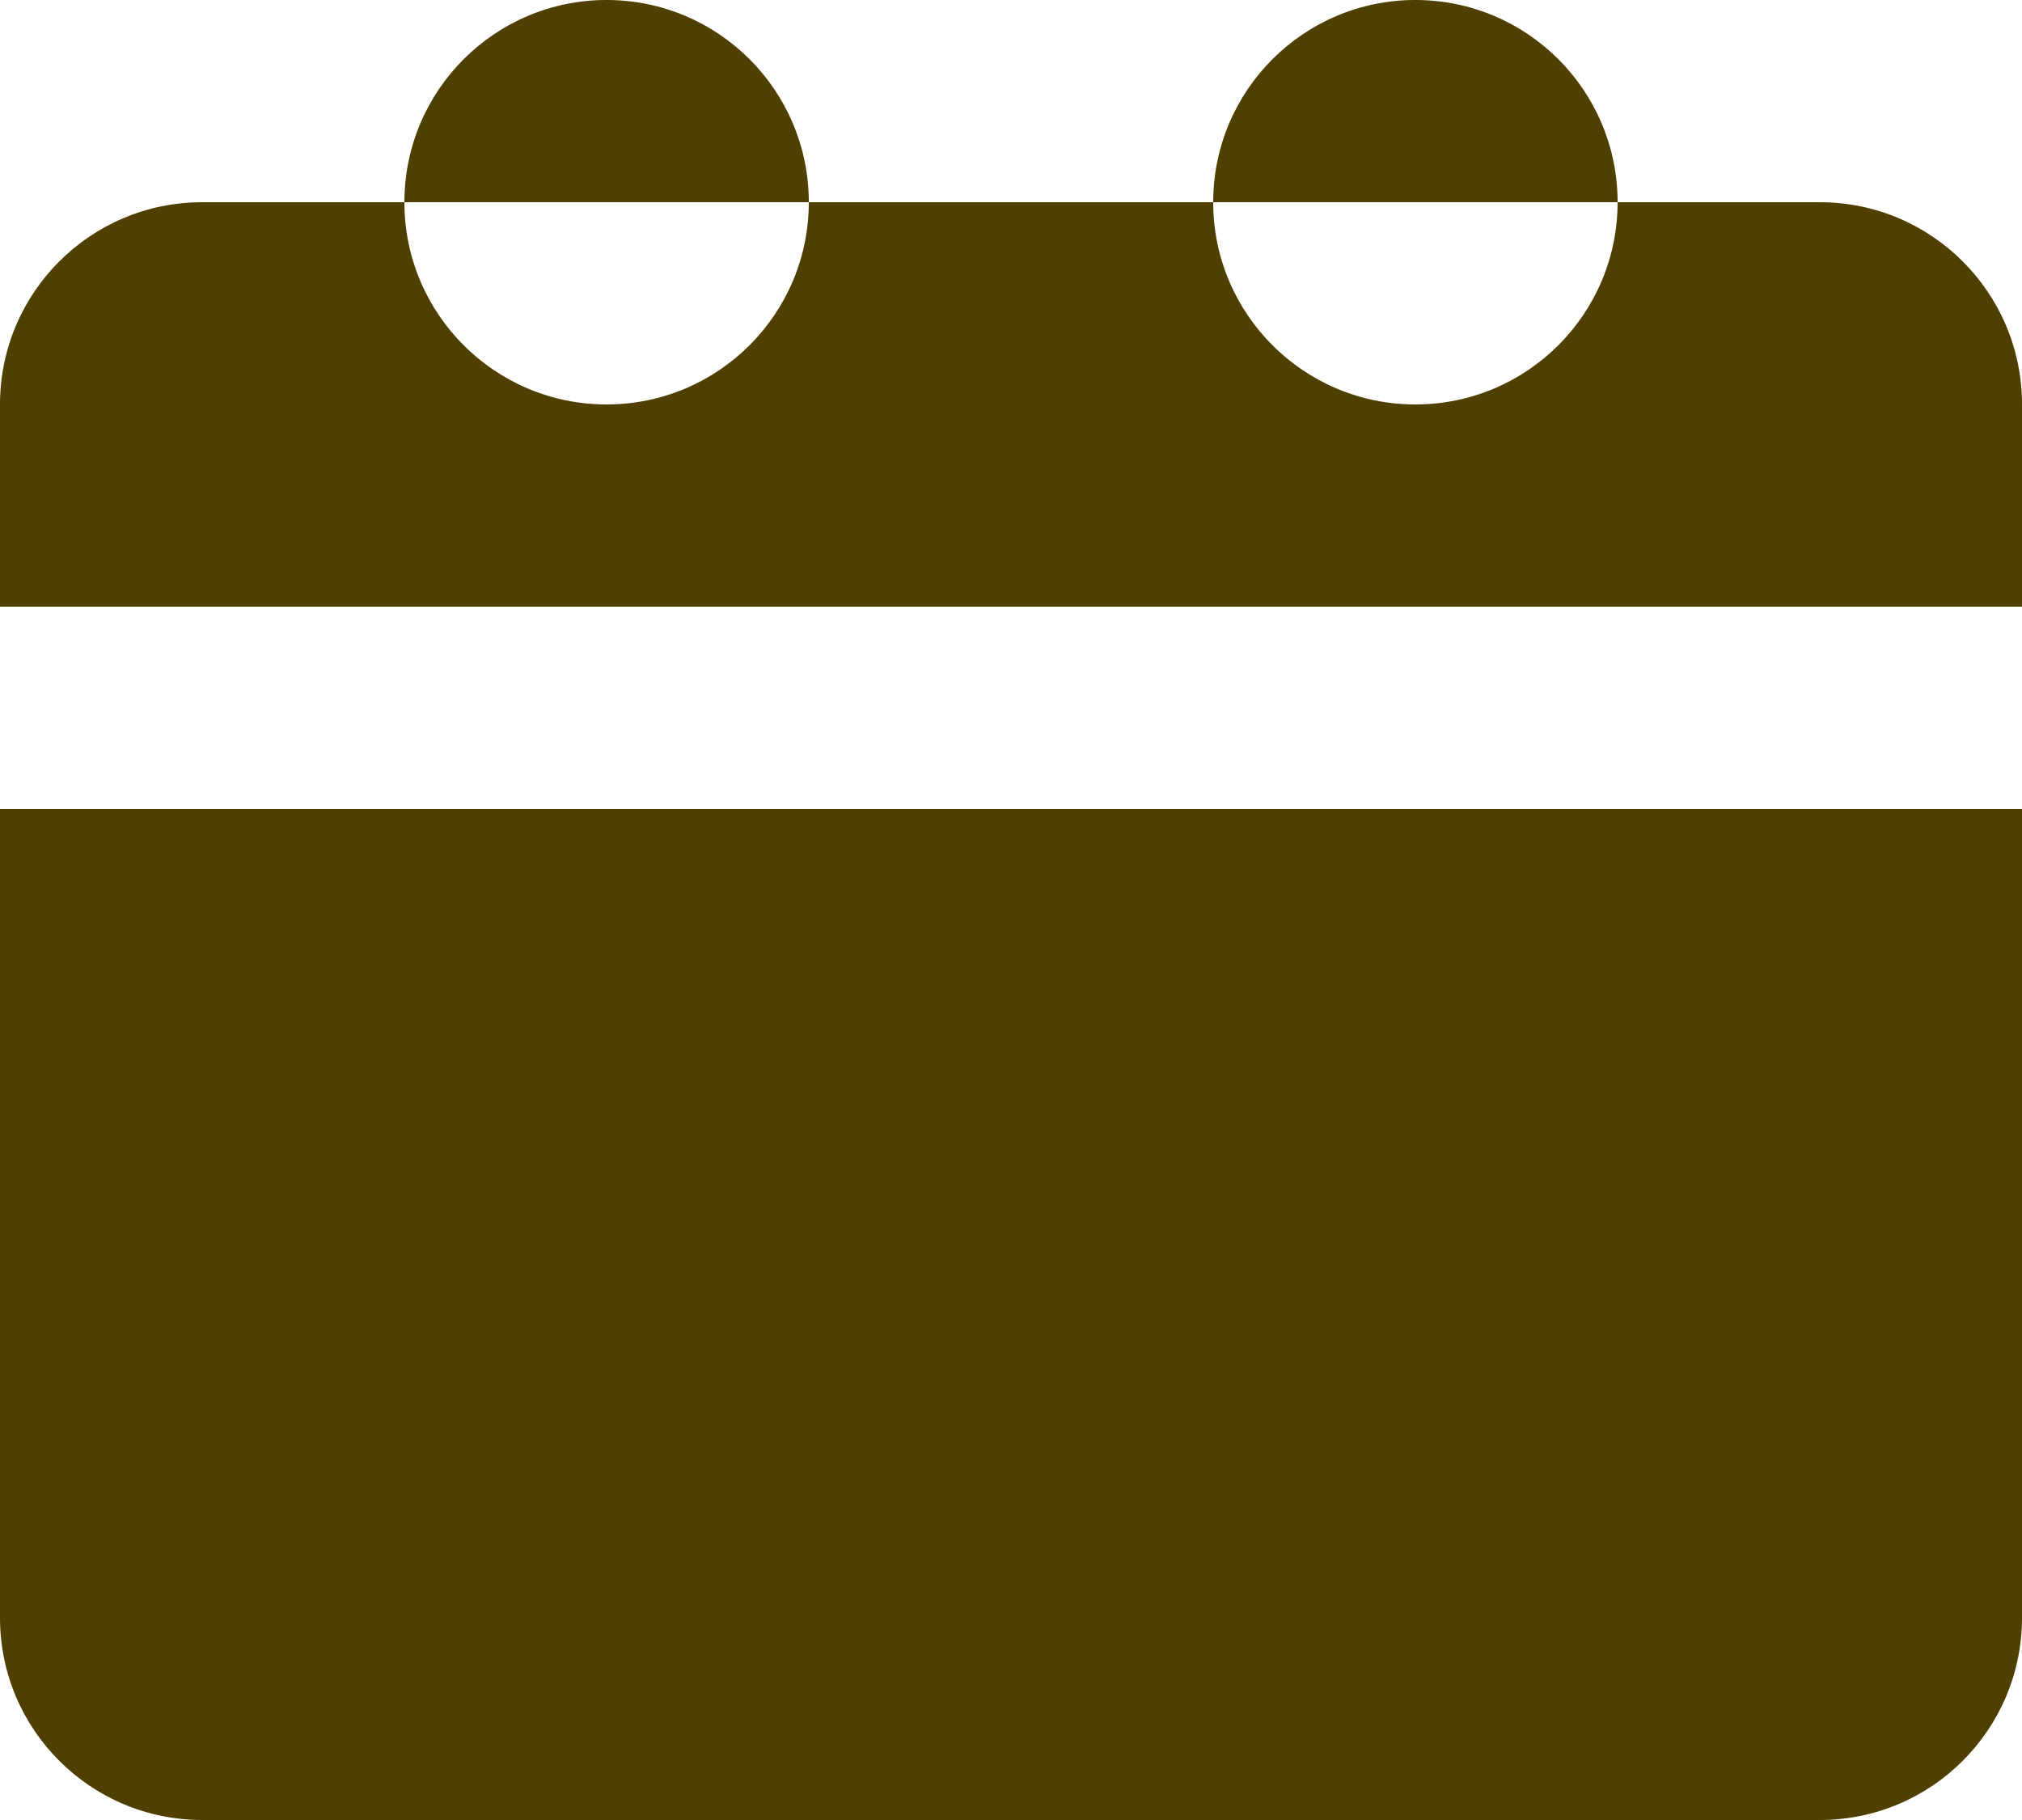
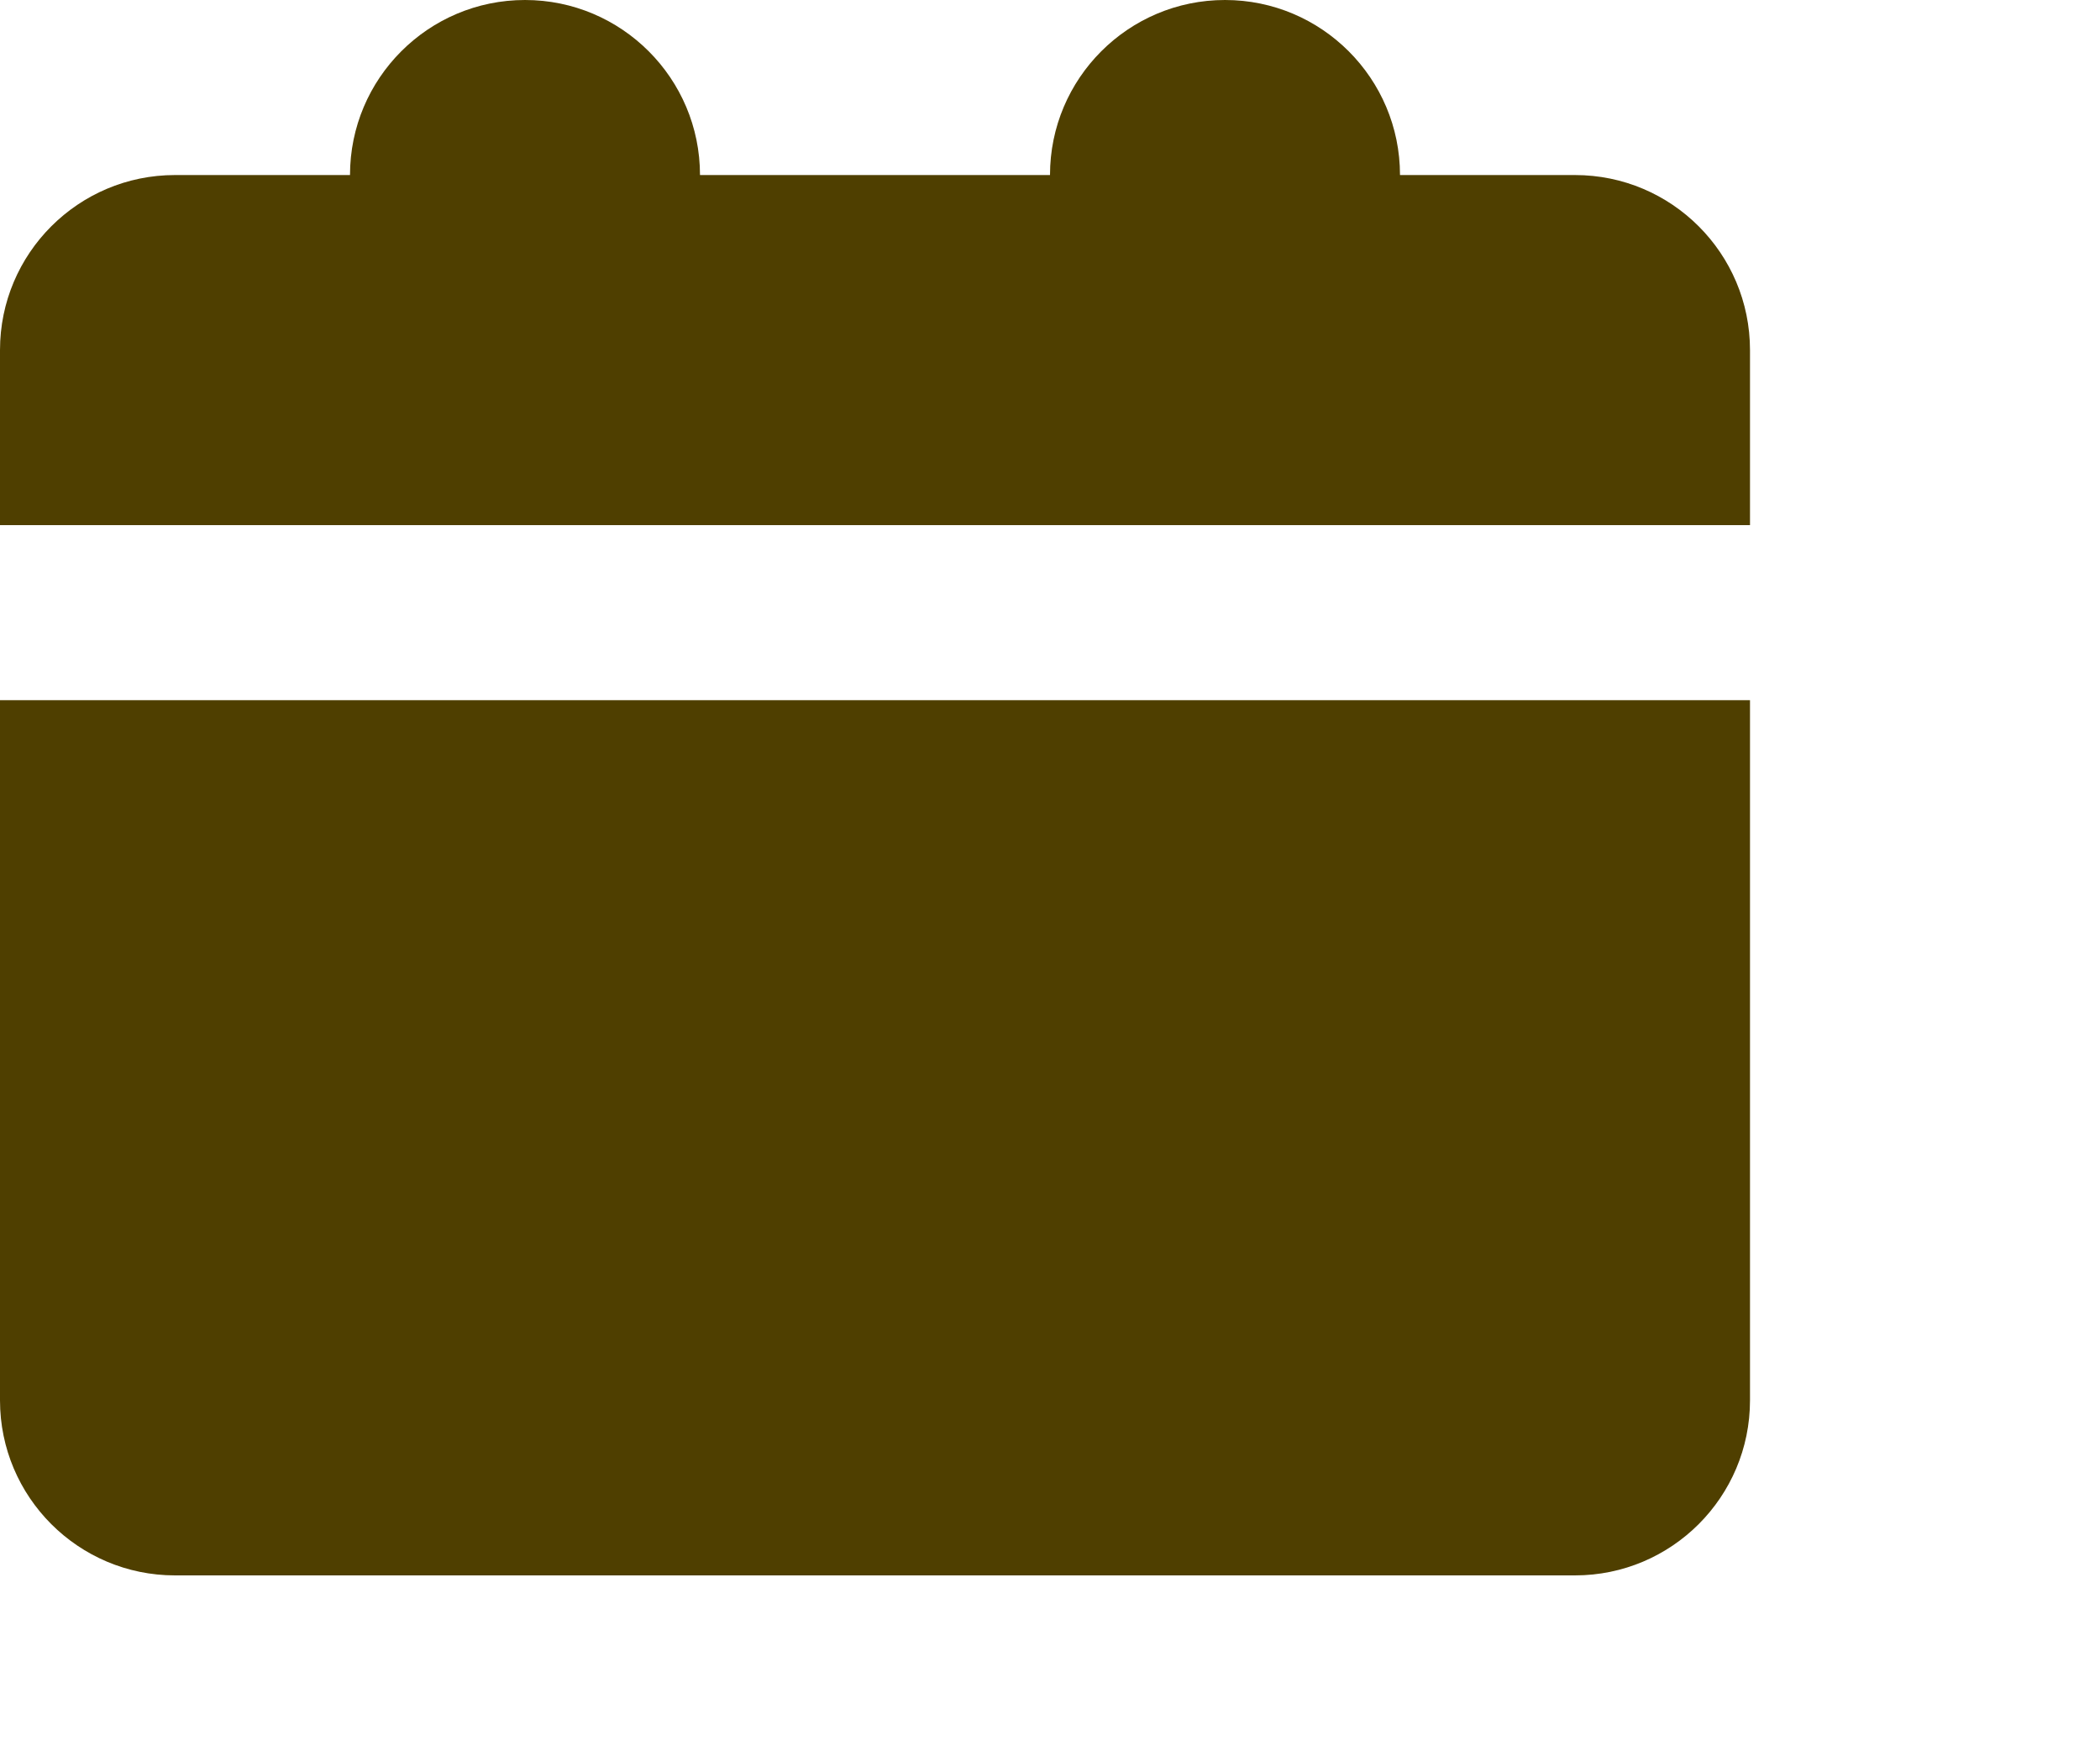
- <svg xmlns="http://www.w3.org/2000/svg" width="10" height="9" viewBox="0 0 10 9">
-   <path fill="#4f3f00" fill-rule="evenodd" d="M46,256h8a1,1,0,0,1,1,1v6a1,1,0,0,1-1,1H46a1,1,0,0,1-1-1v-6A1,1,0,0,1,46,256Zm2-1a1,1,0,1,1-1,1A1,1,0,0,1,48,255Zm4,0a1,1,0,1,1-1,1A1,1,0,0,1,52,255Zm-7,3H55v1H45v-1Z" transform="translate(-45 -255)" />
+ <svg xmlns="http://www.w3.org/2000/svg" width="12" height="10" viewBox="0 0 12 10">
+   <path fill-rule="evenodd" fill="rgb(79, 63, 0)" d="M9.000,9.000 L1.000,9.000 C0.448,9.000 -0.000,8.552 -0.000,8.000 L-0.000,4.000 L10.000,4.000 L10.000,8.000 C10.000,8.552 9.552,9.000 9.000,9.000 ZM-0.000,2.000 C-0.000,1.448 0.448,1.000 1.000,1.000 L2.000,1.000 C2.000,0.448 2.448,-0.000 3.000,-0.000 C3.552,-0.000 4.000,0.448 4.000,1.000 L6.000,1.000 C6.000,0.448 6.448,-0.000 7.000,-0.000 C7.552,-0.000 8.000,0.448 8.000,1.000 L9.000,1.000 C9.552,1.000 10.000,1.448 10.000,2.000 L10.000,3.000 L-0.000,3.000 L-0.000,2.000 Z" />
</svg>
